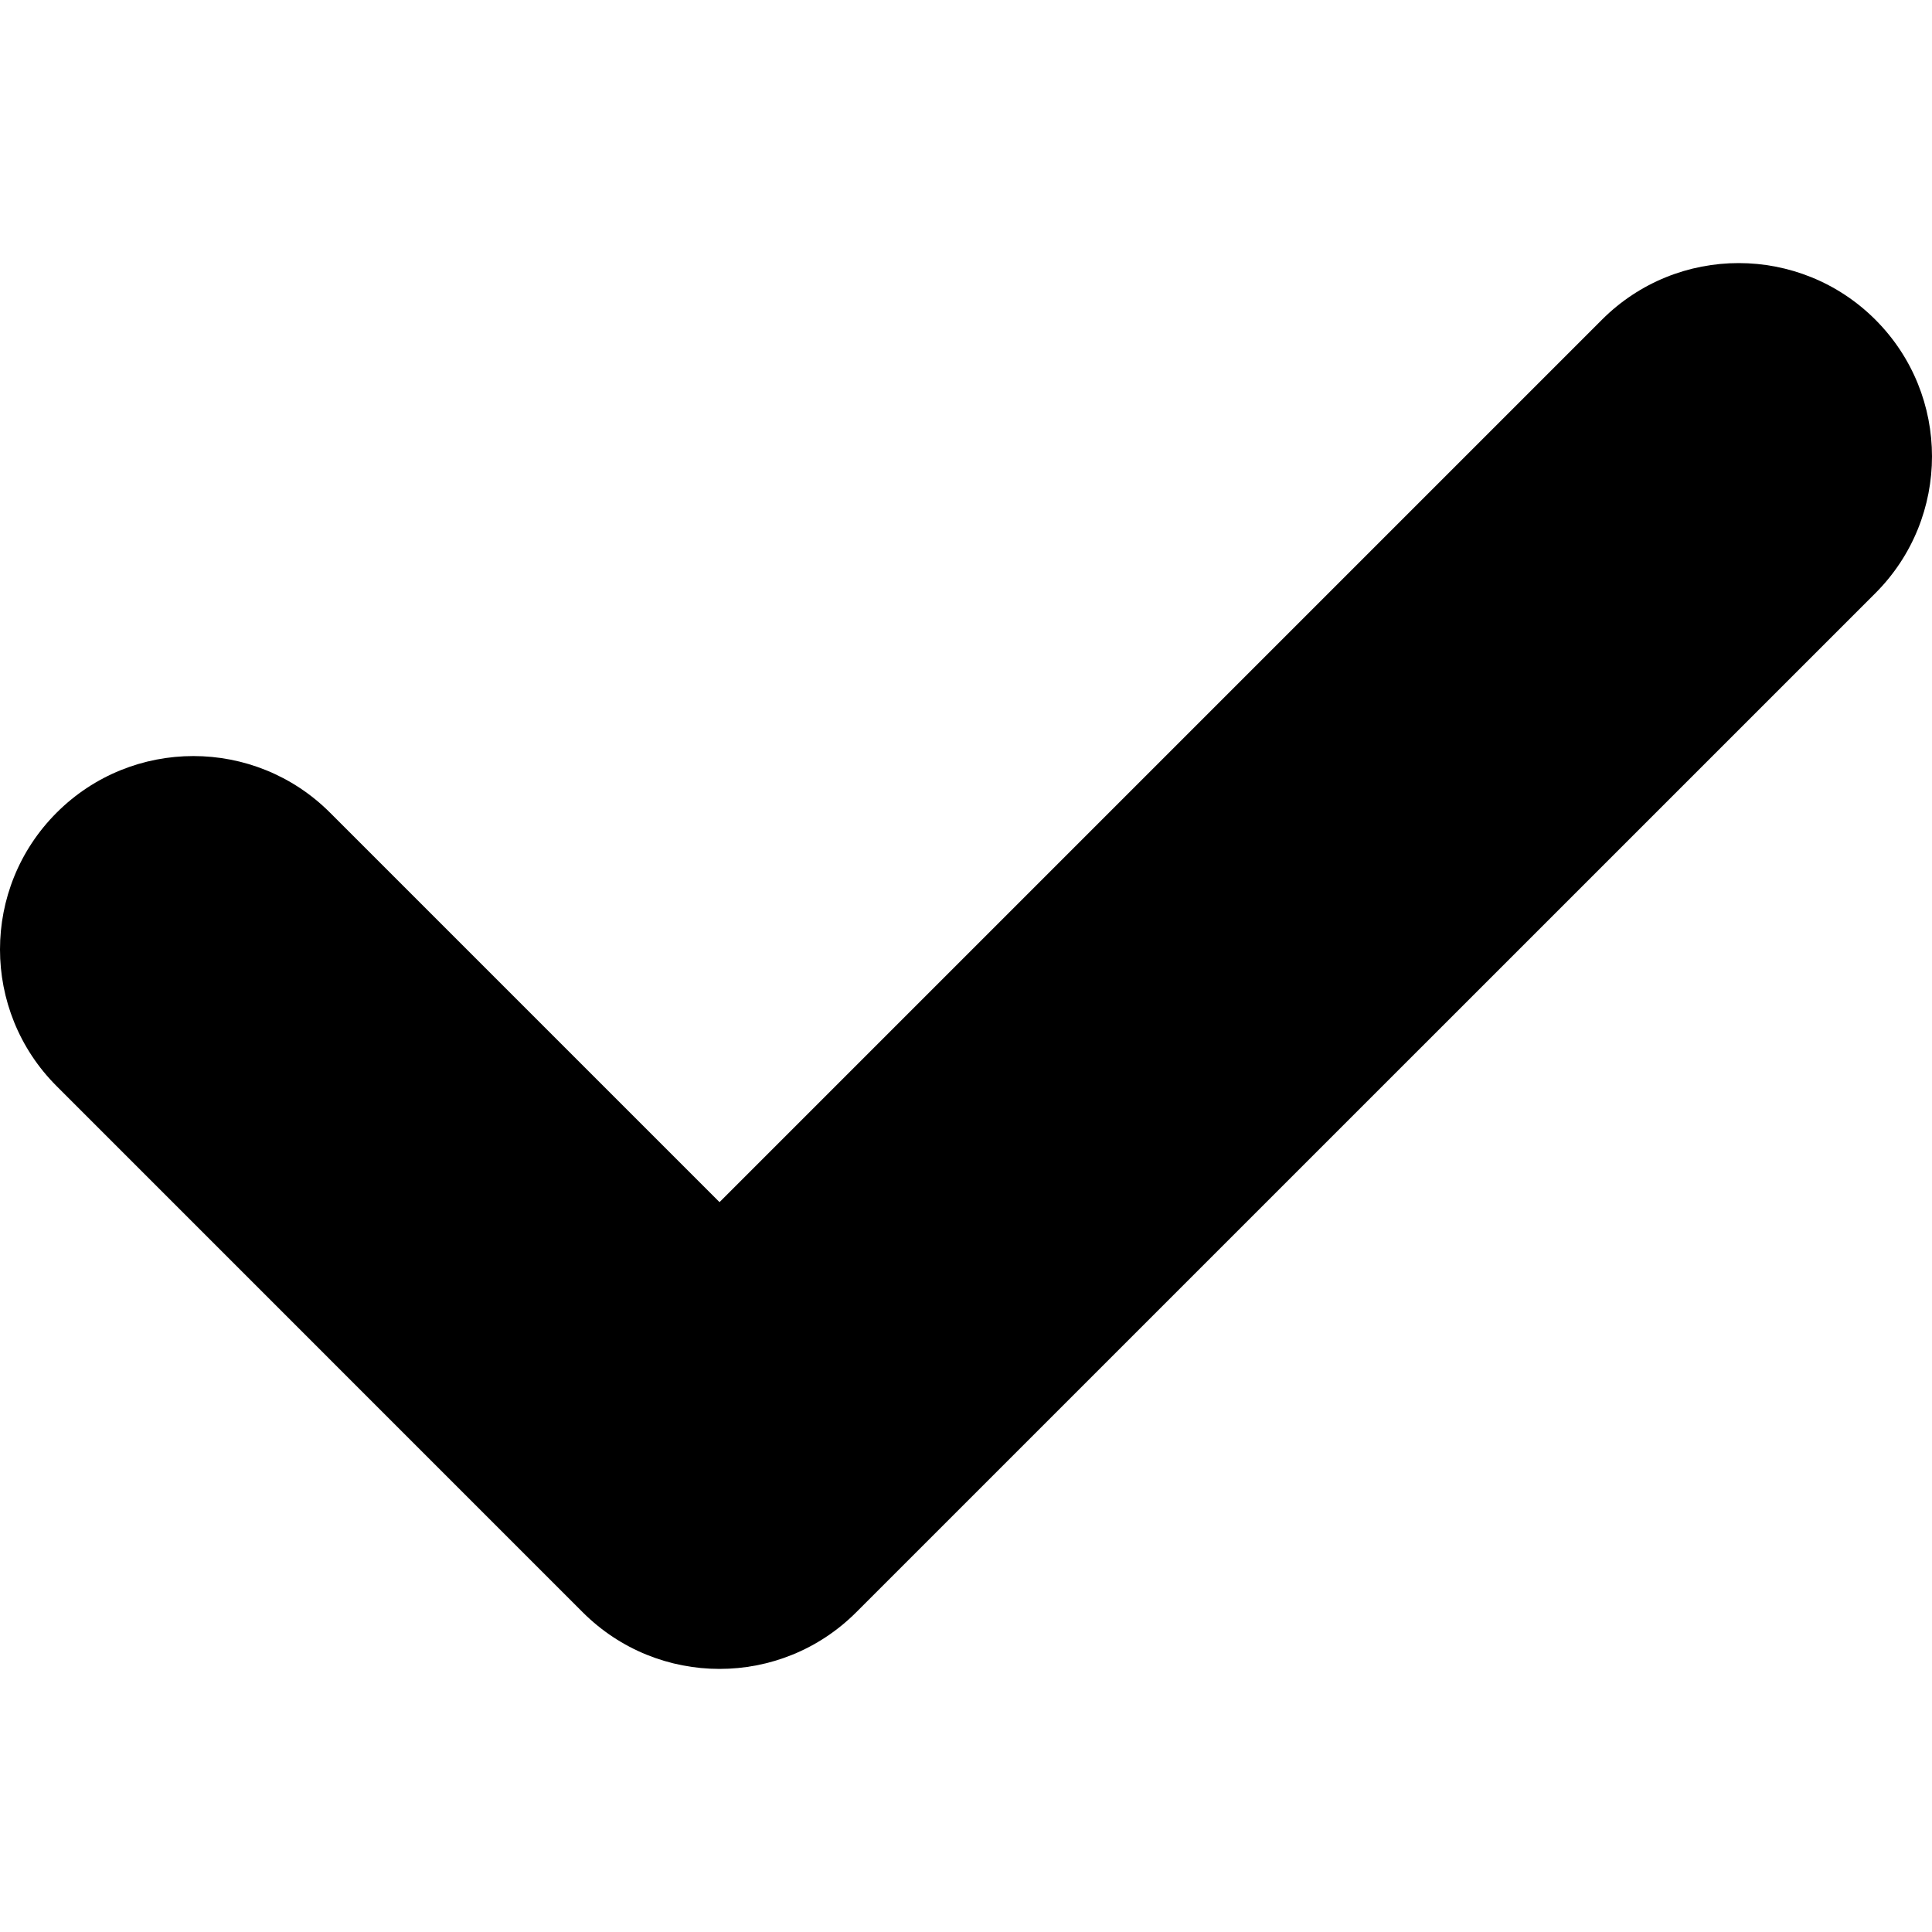
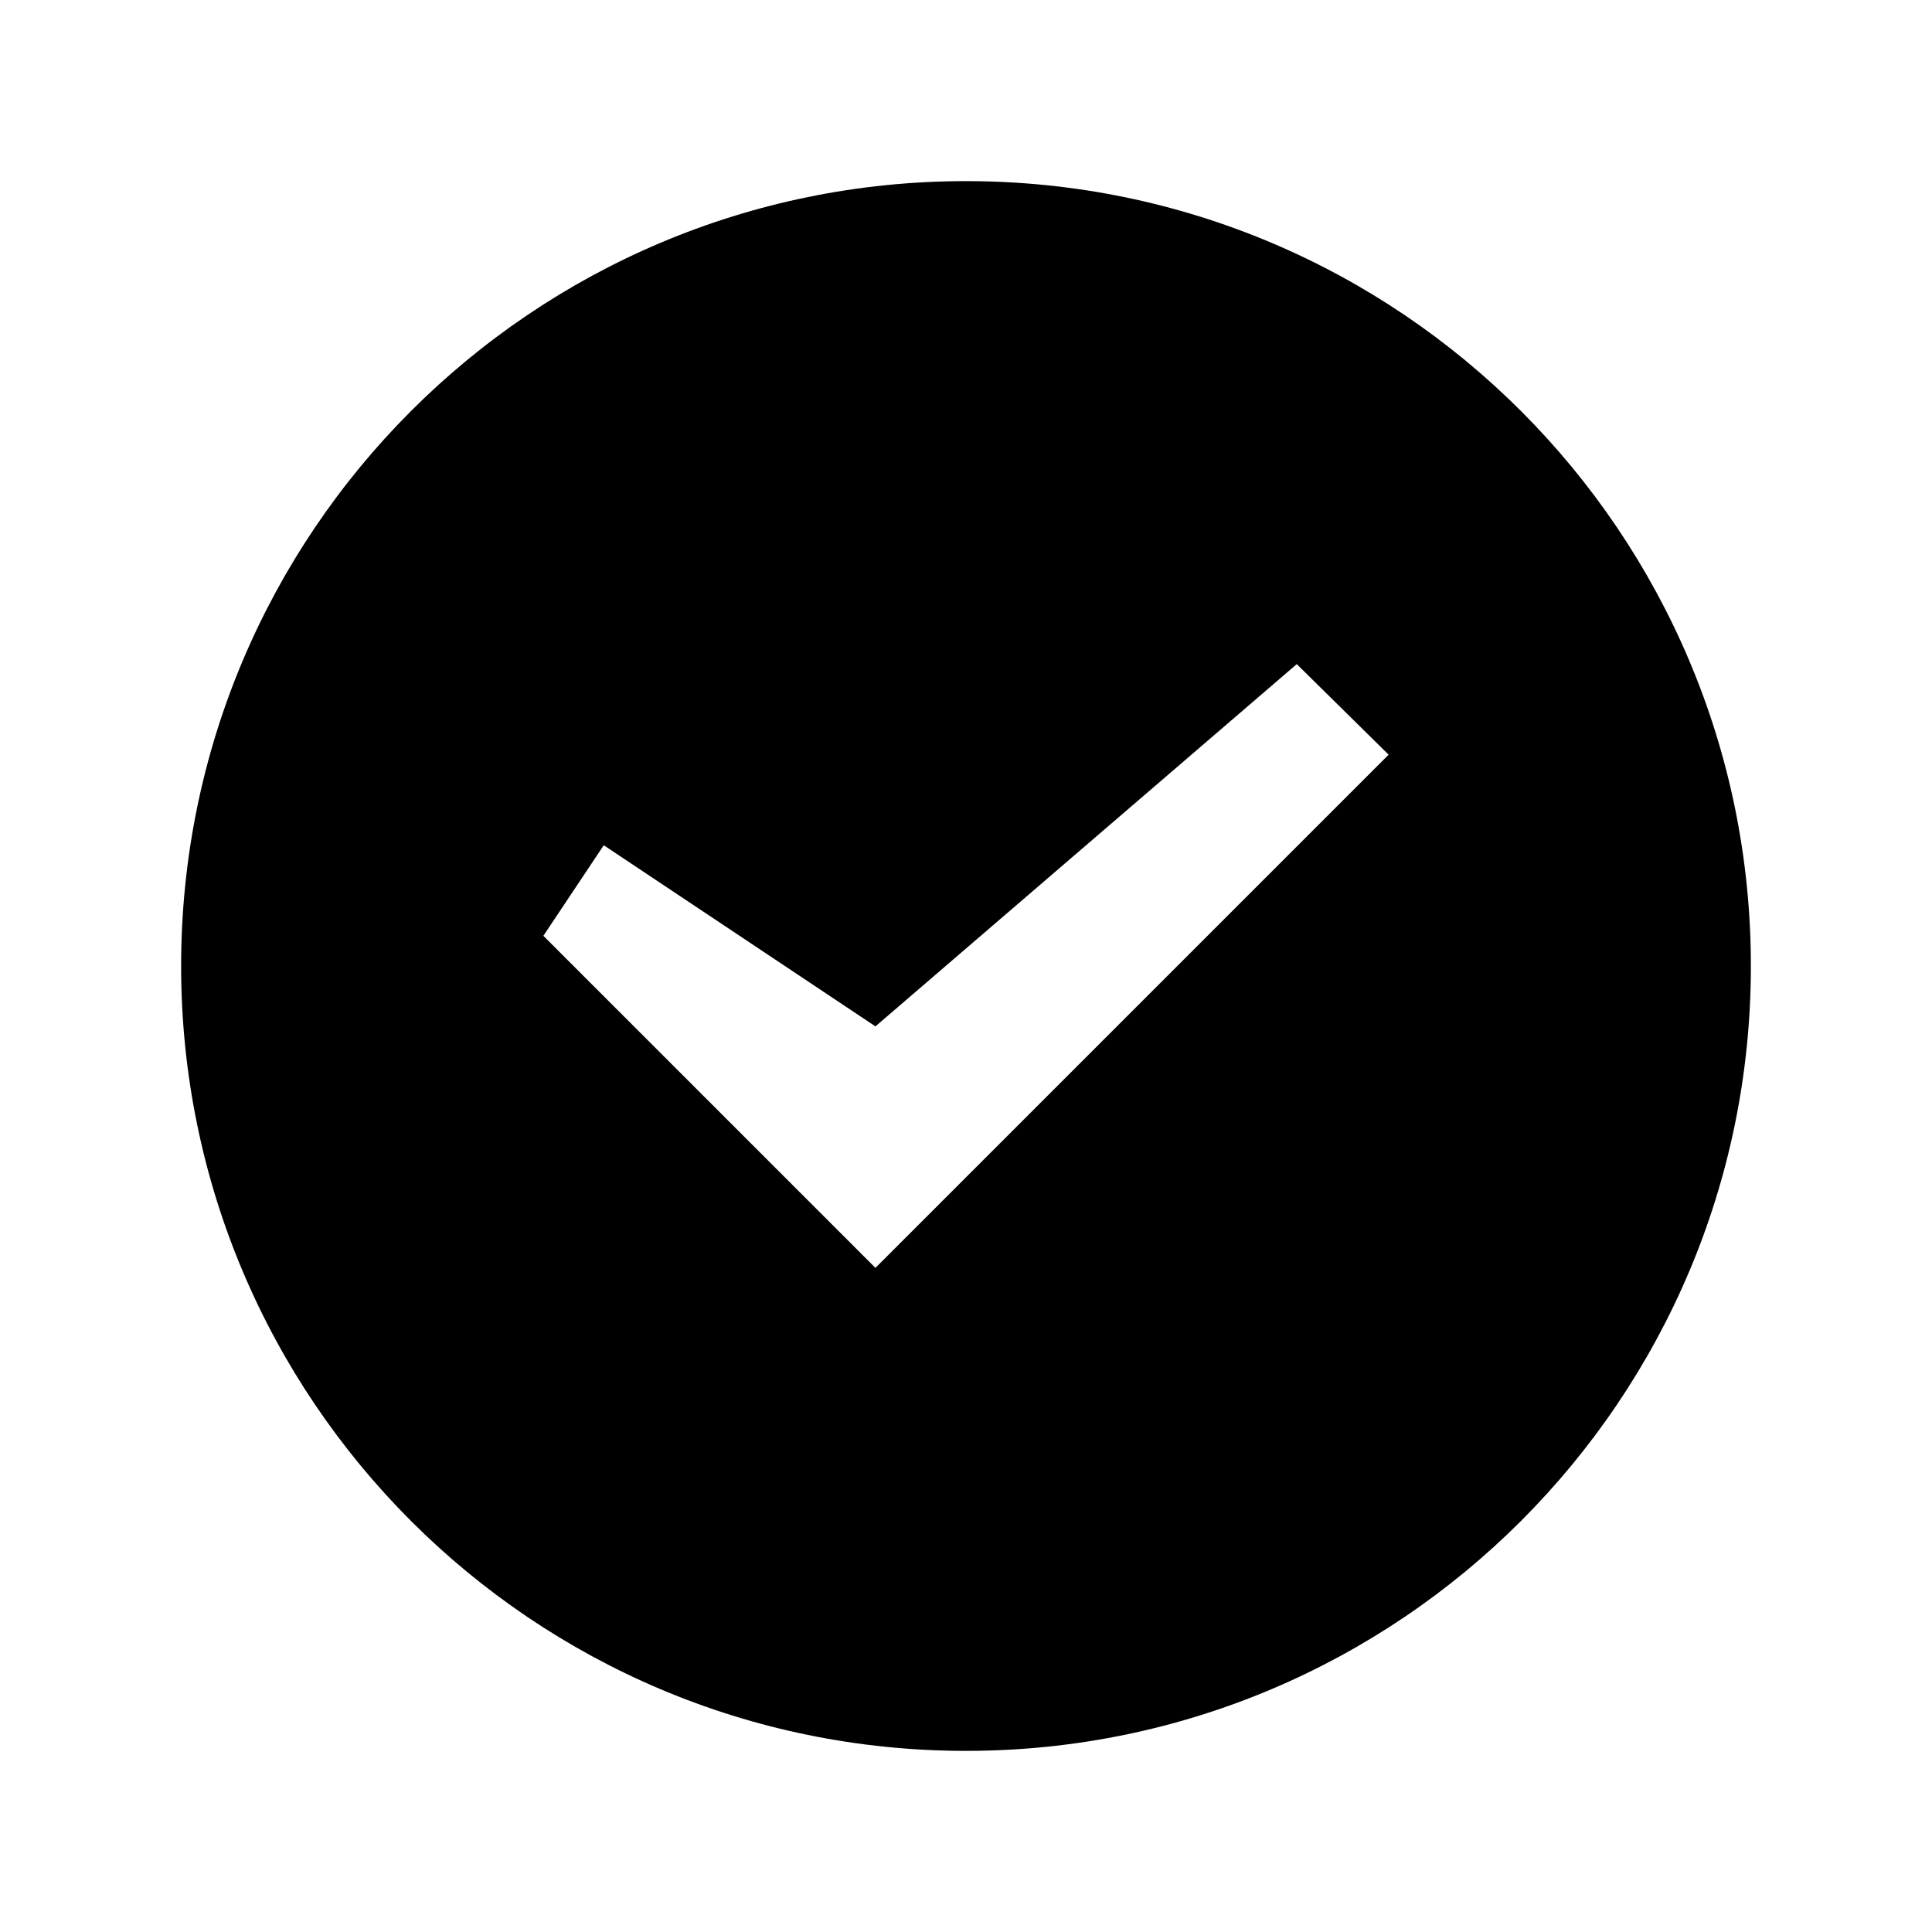
- <svg viewBox="0 0 405.272 405.272" xml:space="preserve">
-   <path d="M393.401,124.425L179.603,338.208c-15.832,15.835-41.514,15.835-57.361,0L11.878,227.836   c-15.838-15.835-15.838-41.52,0-57.358c15.841-15.841,41.521-15.841,57.355-0.006l81.698,81.699L336.037,67.064   c15.841-15.841,41.523-15.829,57.358,0C409.23,82.902,409.23,108.578,393.401,124.425z" />
+ <svg xmlns="http://www.w3.org/2000/svg" viewBox="0 0 64 64" width="64px" height="64px">
+   <path d="M32,6C17.641,6,6,17.641,6,32c0,14.359,11.641,26,26,26s26-11.641,26-26C58,17.641,46.359,6,32,6z M29,42L18,31l2-3l9,6 l13.957-12L46,25L29,42z" />
</svg>
